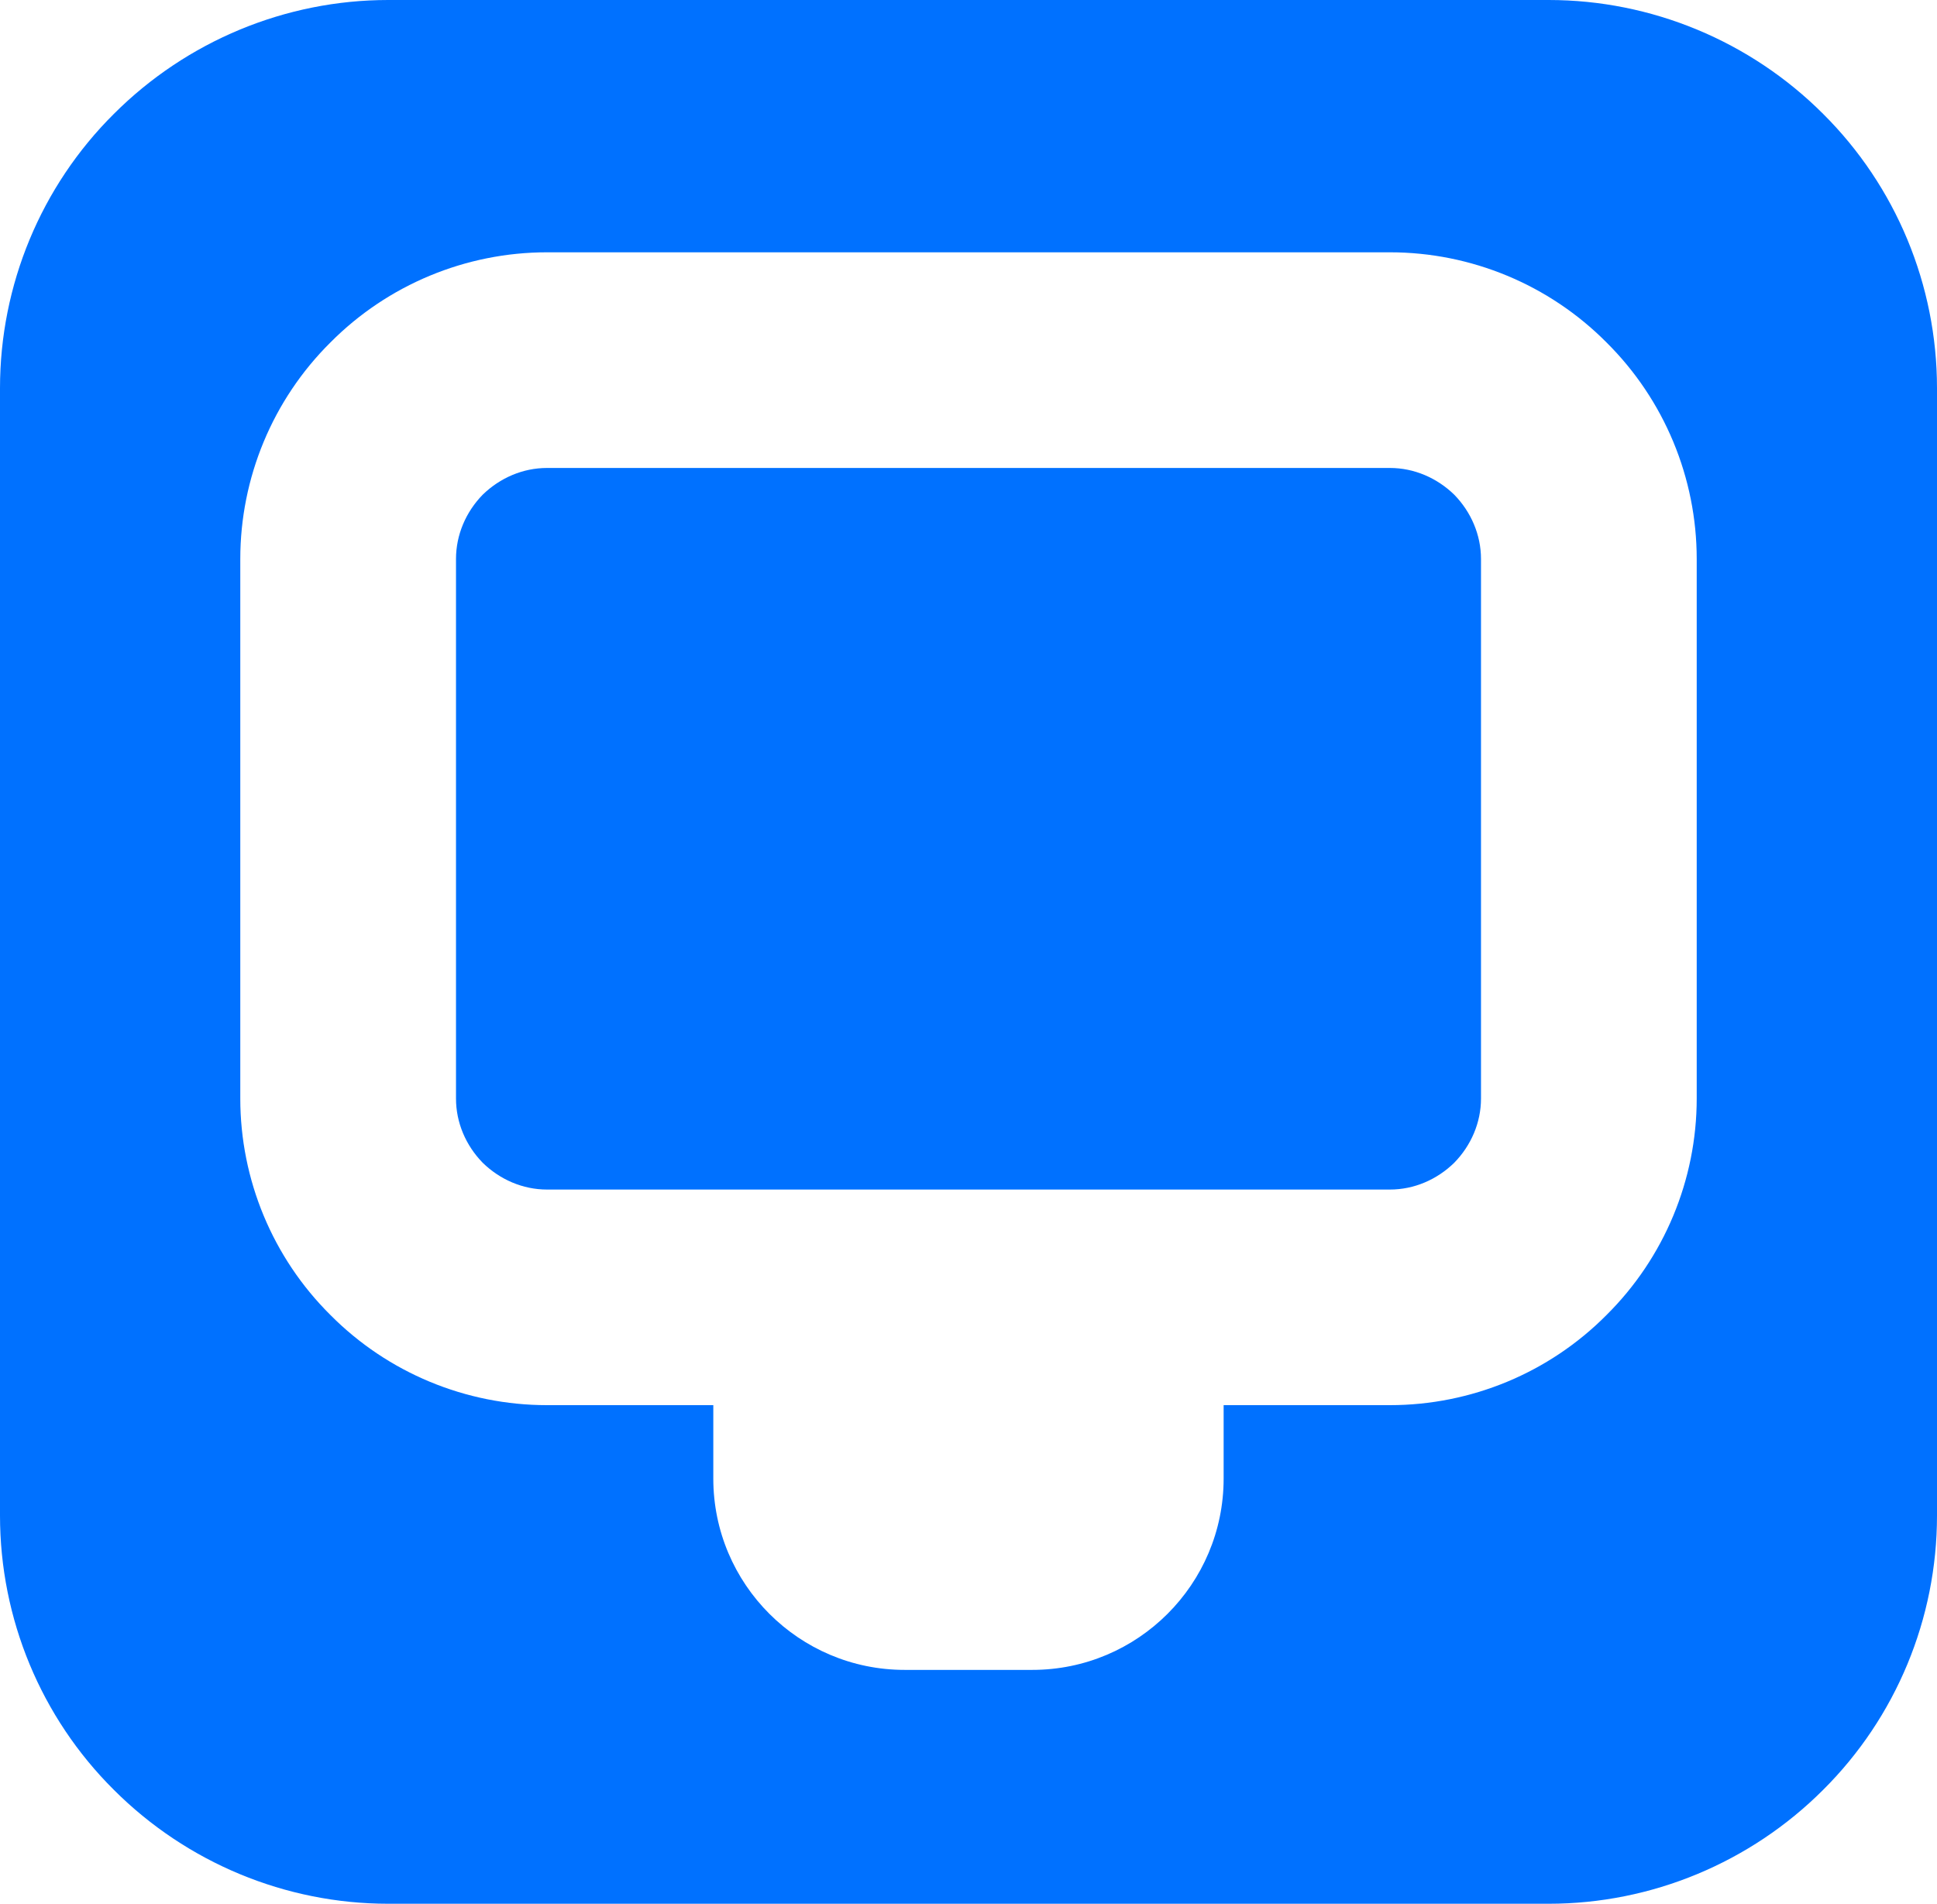
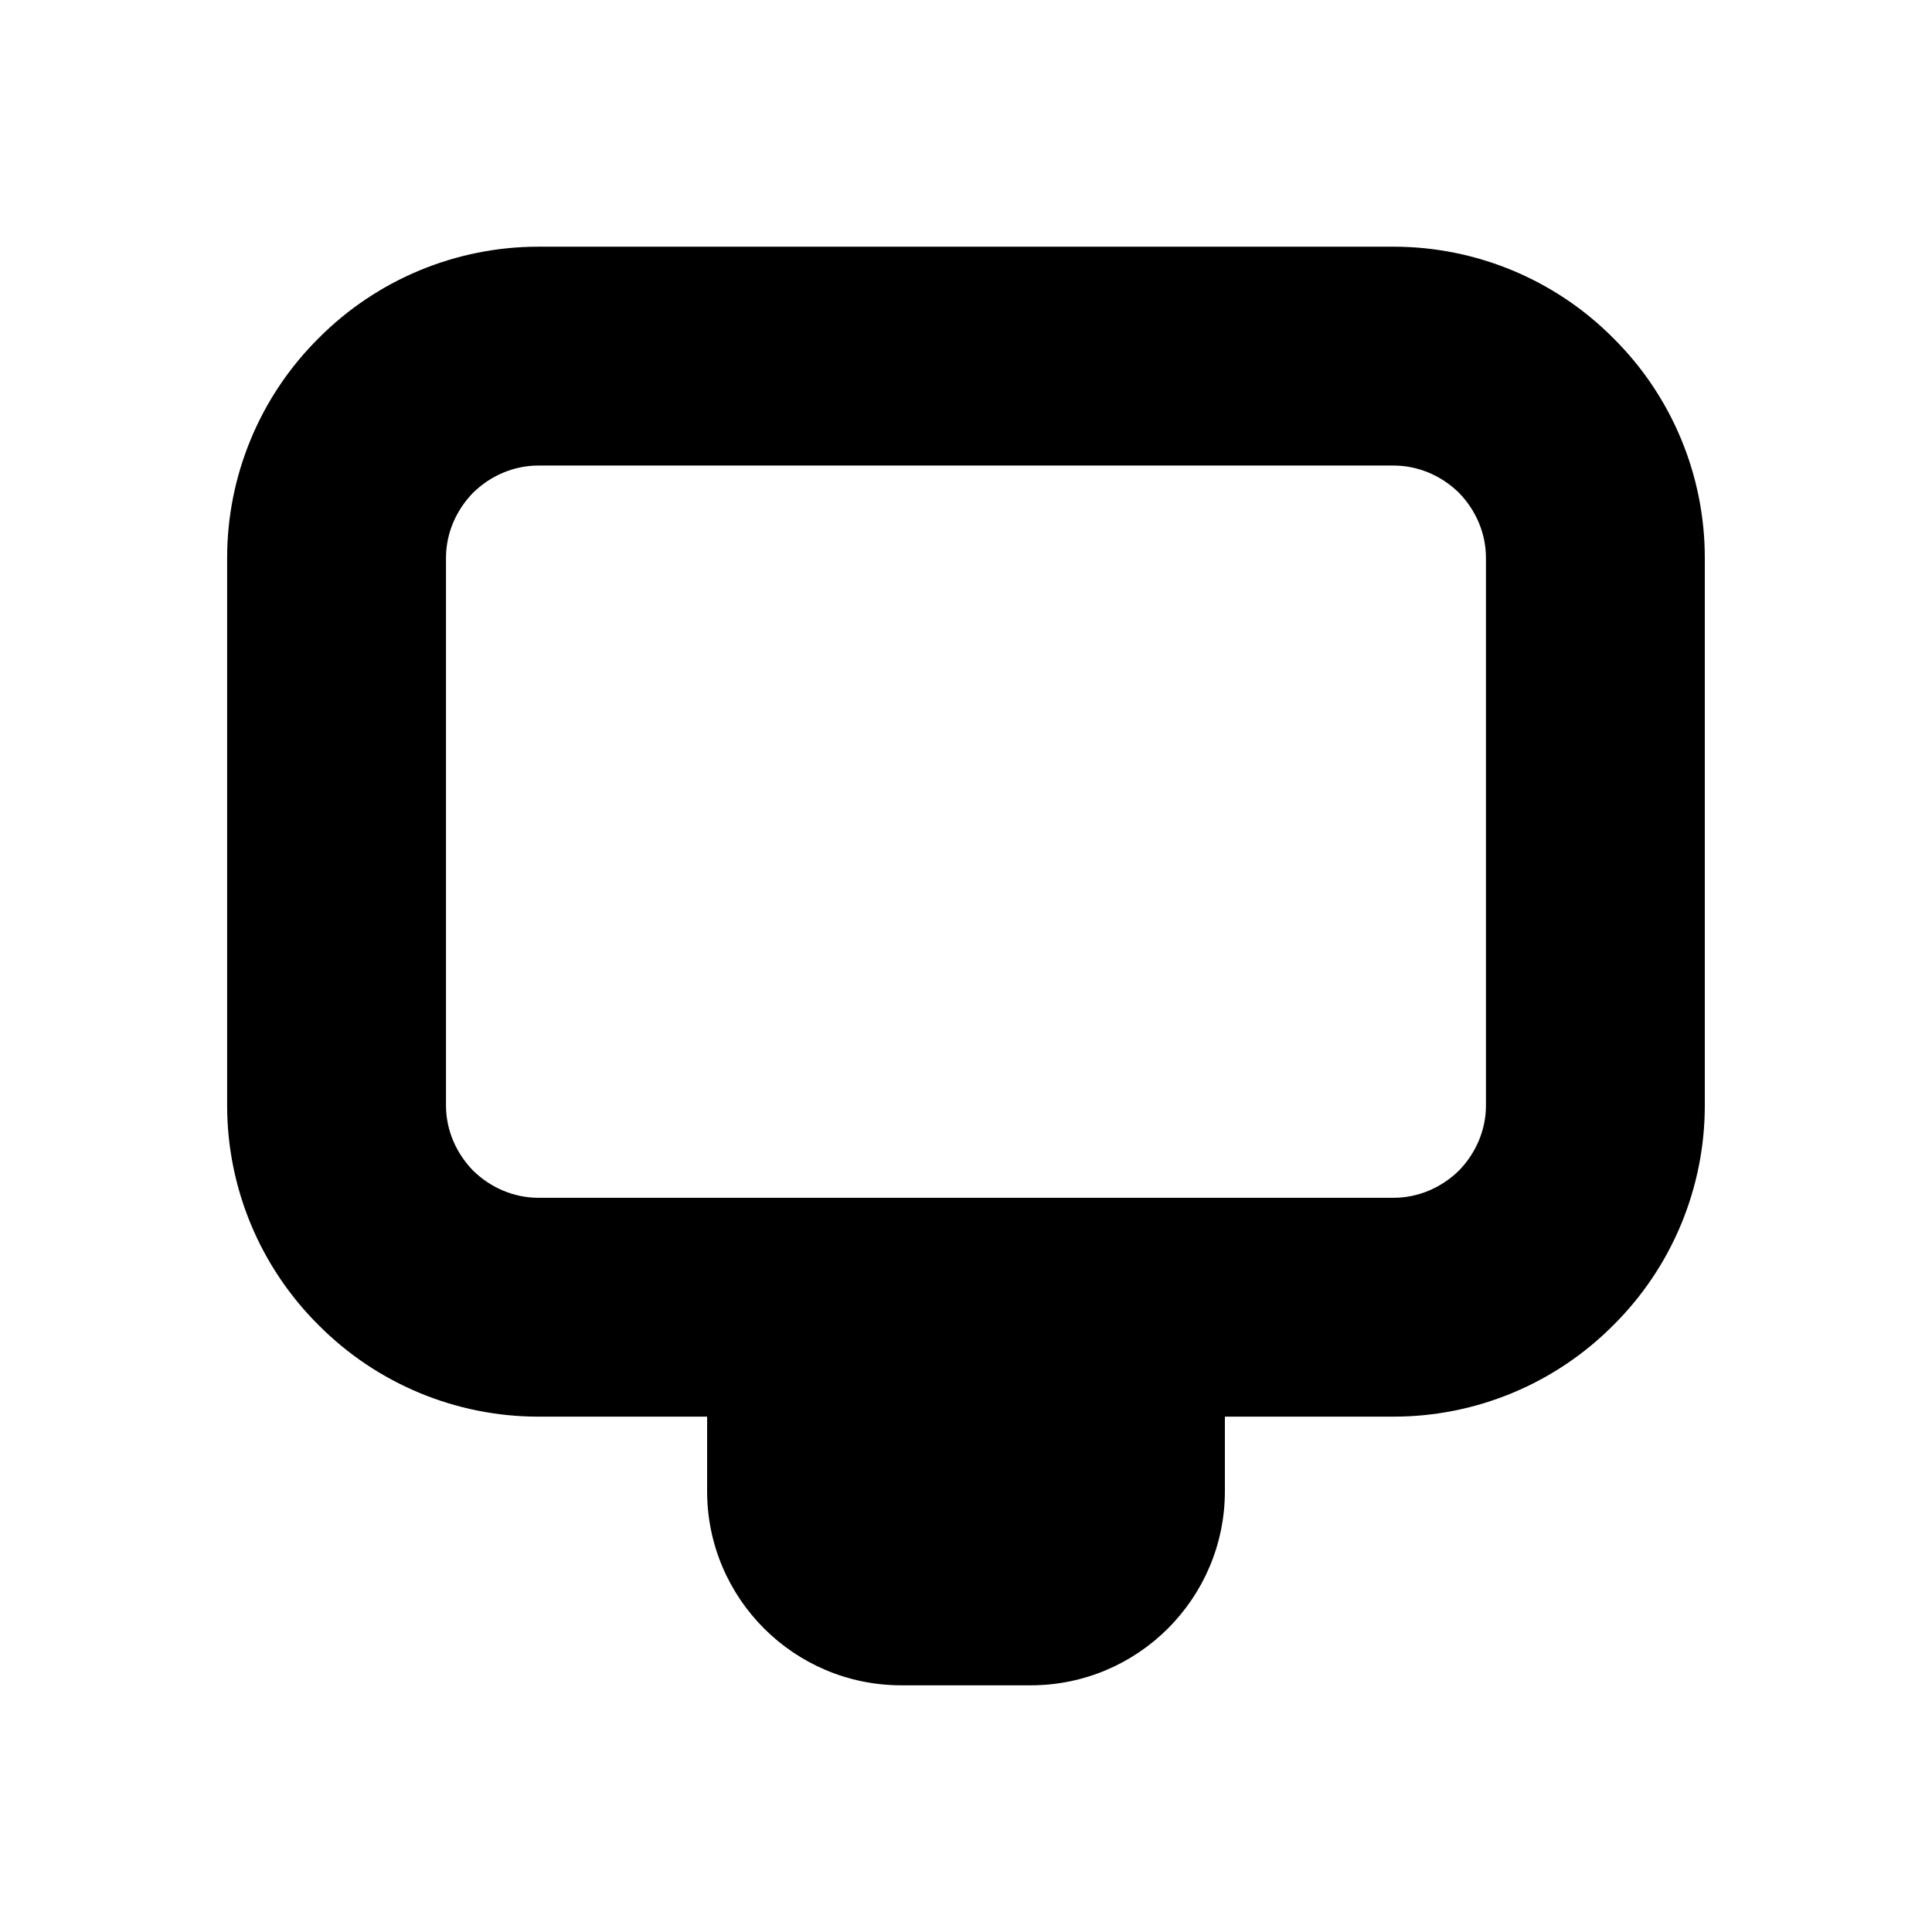
- <svg xmlns="http://www.w3.org/2000/svg" style="isolation:isolate" viewBox="446.203 536.93 32.551 32" width="32.551pt" height="32pt">
-   <path d=" M 452.727 536.93 L 472.229 536.93 C 473.954 536.93 475.615 537.619 476.84 538.844 C 478.065 540.062 478.754 541.722 478.754 543.455 L 478.754 562.405 C 478.754 564.138 478.065 565.798 476.84 567.016 C 475.615 568.241 473.954 568.93 472.229 568.93 L 452.727 568.93 C 451.002 568.93 449.342 568.241 448.117 567.016 C 446.891 565.798 446.203 564.138 446.203 562.405 L 446.203 543.455 C 446.203 541.722 446.891 540.062 448.117 538.844 C 449.342 537.619 451.002 536.93 452.727 536.93 Z  M 455.395 544.796 L 469.561 544.796 C 469.967 544.796 470.351 544.963 470.641 545.245 C 470.924 545.535 471.091 545.92 471.091 546.326 L 471.091 555.395 C 471.091 555.801 470.924 556.185 470.641 556.475 C 470.351 556.758 469.967 556.925 469.561 556.925 L 455.395 556.925 C 454.989 556.925 454.605 556.758 454.315 556.475 C 454.032 556.185 453.866 555.801 453.866 555.395 L 453.866 546.326 C 453.866 545.92 454.032 545.535 454.315 545.245 C 454.605 544.963 454.989 544.796 455.395 544.796 L 455.395 544.796 L 455.395 544.796 Z  M 466.766 560.549 L 469.561 560.549 C 470.924 560.549 472.236 560.006 473.2 559.034 C 474.172 558.07 474.716 556.758 474.716 555.395 L 474.716 546.326 C 474.716 544.963 474.172 543.65 473.2 542.686 C 472.236 541.715 470.924 541.171 469.561 541.171 L 455.395 541.171 L 455.395 541.171 C 454.032 541.171 452.72 541.715 451.756 542.686 C 450.784 543.65 450.241 544.963 450.241 546.326 L 450.241 555.395 C 450.241 556.758 450.784 558.07 451.756 559.034 C 452.72 560.006 454.032 560.549 455.395 560.549 L 458.19 560.549 L 458.19 561.783 C 458.19 563.558 459.631 564.999 461.406 564.999 L 463.55 564.999 C 465.325 564.999 466.766 563.558 466.766 561.783 L 466.766 560.549 L 466.766 560.549 Z " fill-rule="evenodd" fill="rgb(0,113,255)" />
+ <svg xmlns="http://www.w3.org/2000/svg" style="isolation:isolate" viewBox="450.189 521.772 32 32" width="32pt" height="32pt">
+   <g>
+     <path d=" M 450.189 521.772 L 482.189 521.772 L 482.189 553.772 L 450.189 553.772 L 450.189 521.772 Z " fill="none" />
+     <path d=" M 470.477 545.236 L 473.272 545.236 C 474.635 545.236 475.947 544.692 476.911 543.721 C 477.883 542.757 478.426 541.445 478.426 540.082 L 478.426 531.012 C 478.426 529.649 477.883 528.337 476.911 527.373 C 475.947 526.402 474.635 525.858 473.272 525.858 L 459.106 525.858 L 459.106 525.858 C 457.743 525.858 456.431 526.402 455.467 527.373 C 454.495 528.337 453.951 529.649 453.951 531.012 L 453.951 540.082 C 453.951 541.445 454.495 542.757 455.467 543.721 C 456.431 544.692 457.743 545.236 459.106 545.236 L 461.901 545.236 L 461.901 546.47 C 461.901 548.245 463.342 549.686 465.117 549.686 L 467.261 549.686 C 469.036 549.686 470.477 548.245 470.477 546.47 L 470.477 545.236 L 470.477 545.236 Z  M 459.106 529.483 L 473.272 529.483 C 473.678 529.483 474.062 529.649 474.352 529.932 C 474.635 530.222 474.801 530.606 474.801 531.012 L 474.801 540.082 C 474.801 540.488 474.635 540.872 474.352 541.162 C 474.062 541.445 473.678 541.611 473.272 541.611 L 459.106 541.611 C 458.7 541.611 458.316 541.445 458.026 541.162 C 457.743 540.872 457.576 540.488 457.576 540.082 L 457.576 531.012 C 457.576 530.606 457.743 530.222 458.026 529.932 C 458.316 529.649 458.7 529.483 459.106 529.483 L 459.106 529.483 L 459.106 529.483 Z " fill-rule="evenodd" fill="rgb(0,0,0)" />
+   </g>
</svg>
